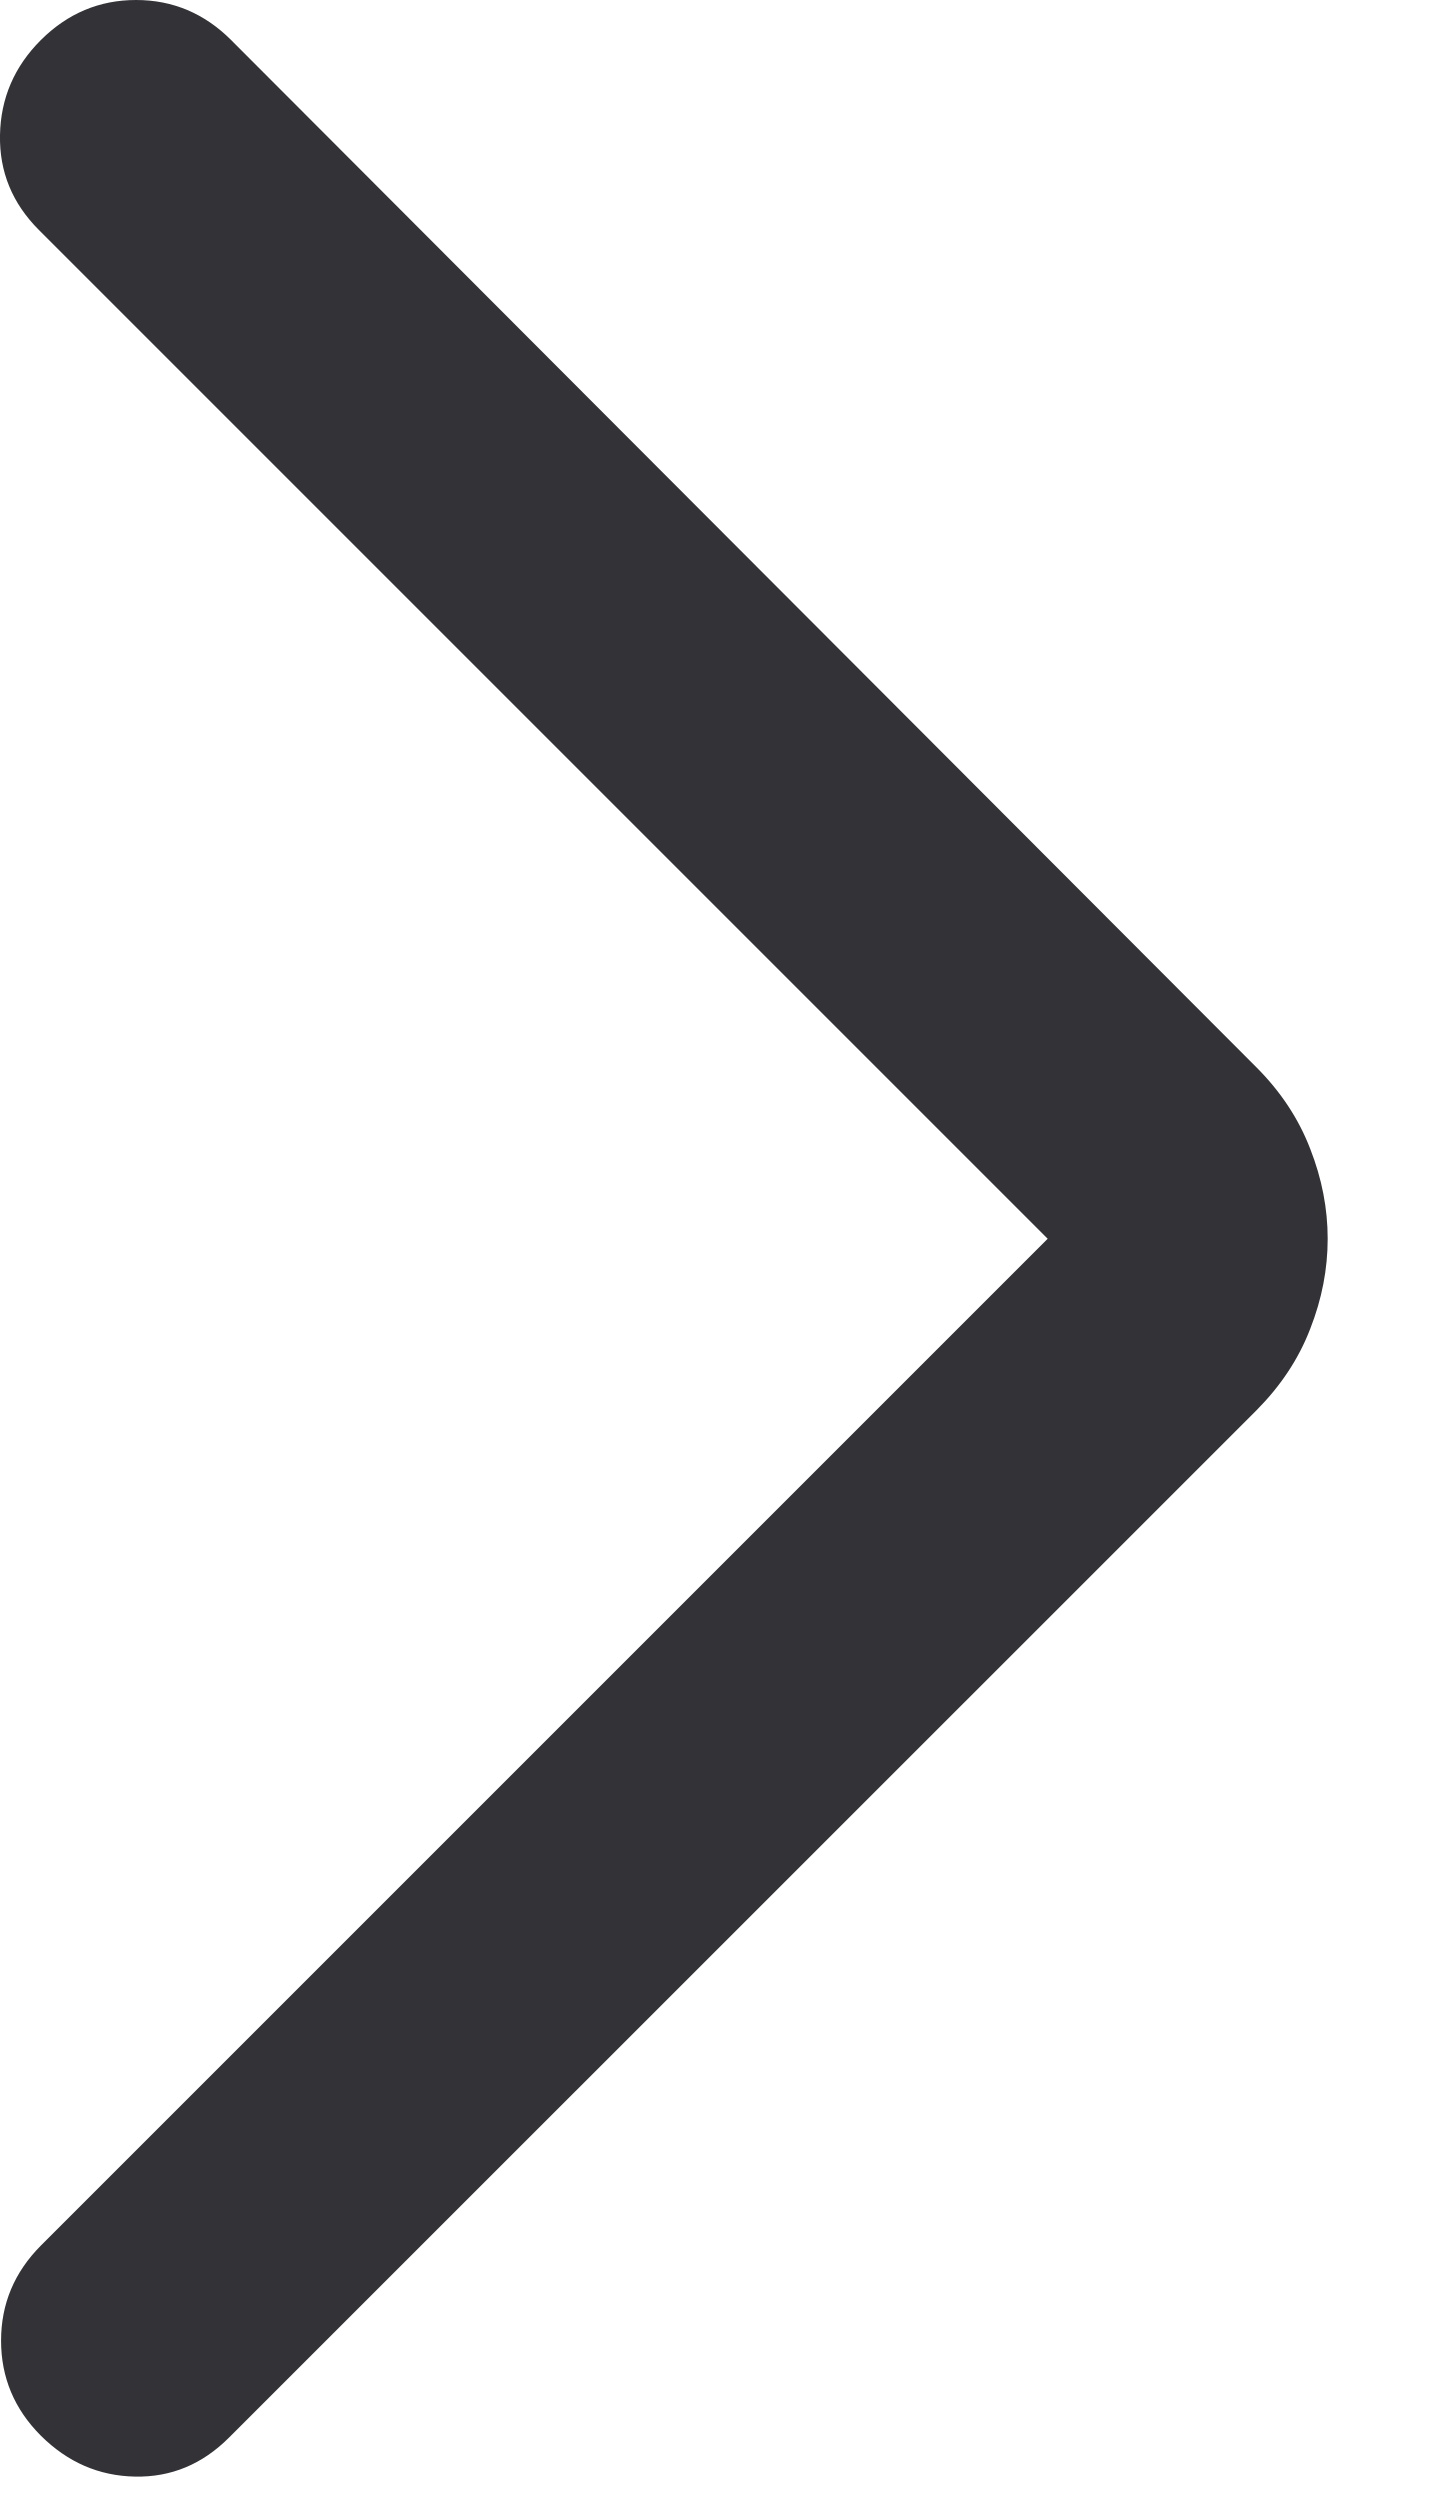
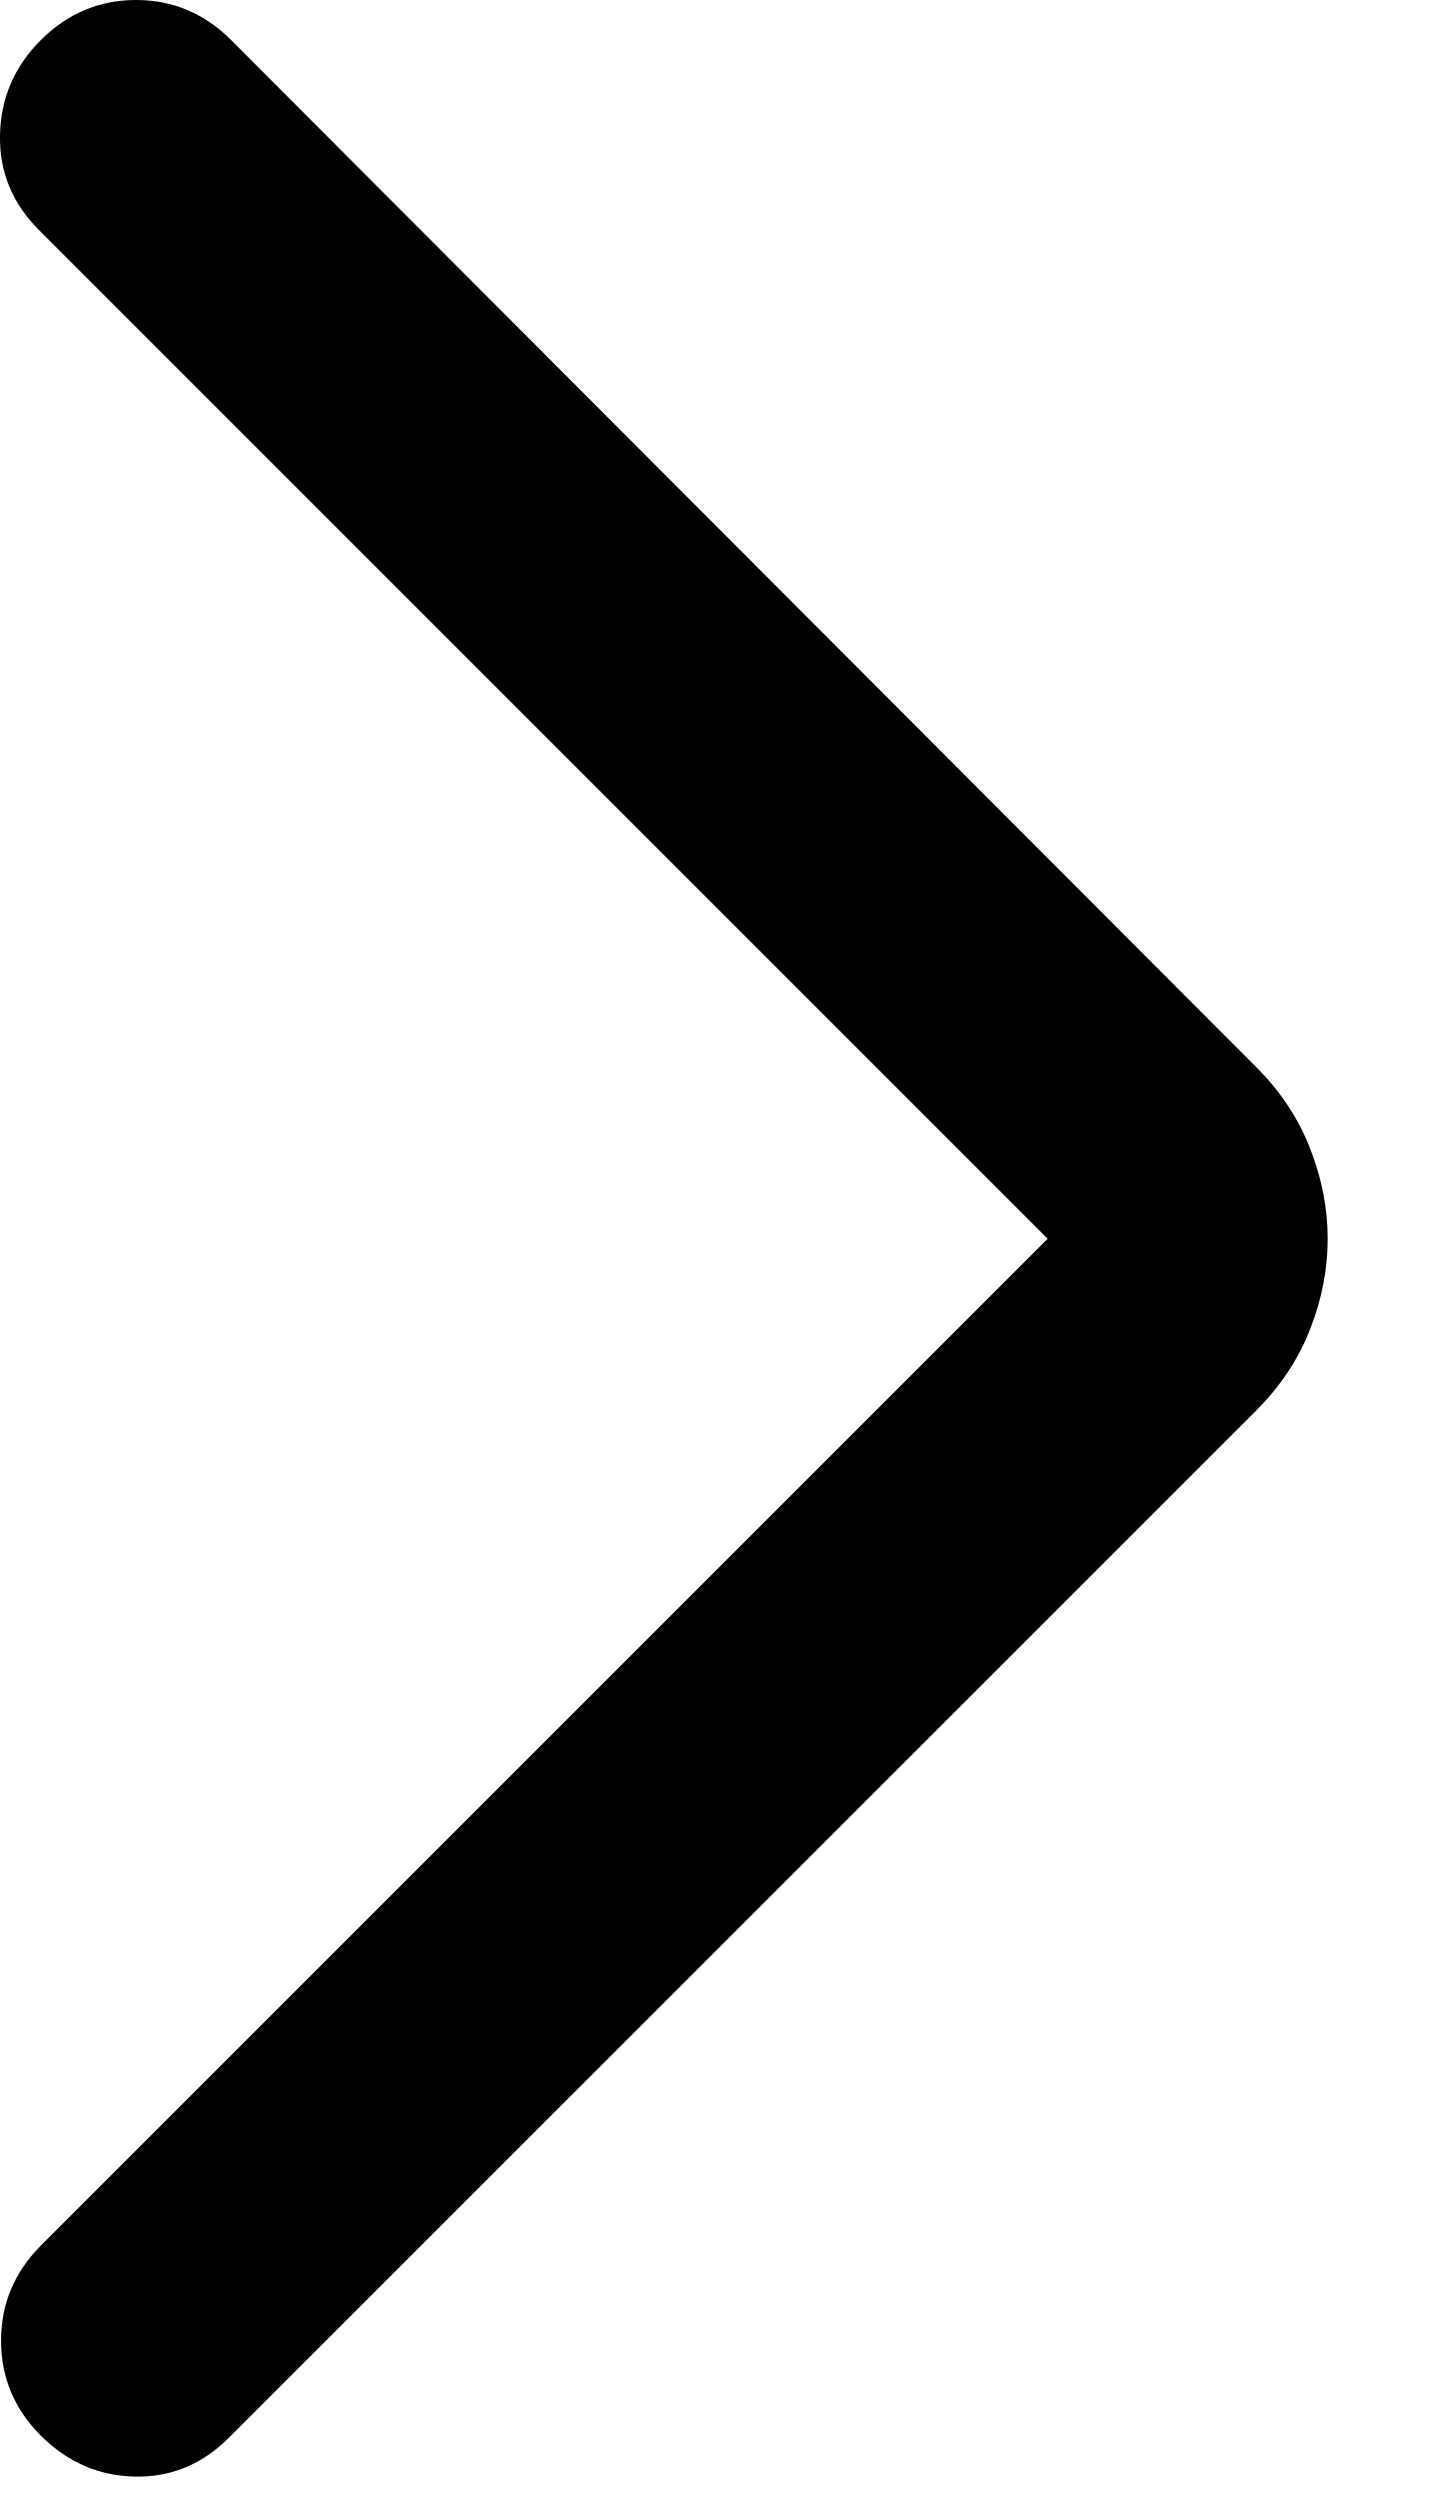
<svg xmlns="http://www.w3.org/2000/svg" width="8" height="14" viewBox="0 0 8 14" fill="none">
-   <path d="M5.867 6.937L0.218 1.288C0.069 1.139 -0.004 0.962 0 0.756C0.004 0.55 0.08 0.373 0.229 0.224C0.379 0.075 0.556 0 0.762 0C0.967 0 1.145 0.075 1.294 0.224L7.036 5.977C7.171 6.112 7.272 6.264 7.337 6.433C7.403 6.601 7.435 6.769 7.435 6.937C7.435 7.106 7.403 7.274 7.337 7.442C7.272 7.611 7.171 7.762 7.036 7.898L1.282 13.651C1.133 13.8 0.958 13.873 0.756 13.869C0.554 13.865 0.379 13.789 0.229 13.64C0.08 13.491 0.006 13.313 0.006 13.108C0.006 12.902 0.08 12.725 0.229 12.575L5.867 6.937Z" fill="#333236" />
+   <path d="M5.867 6.937L0.218 1.288C0.069 1.139 -0.004 0.962 0 0.756C0.004 0.55 0.08 0.373 0.229 0.224C0.379 0.075 0.556 0 0.762 0C0.967 0 1.145 0.075 1.294 0.224L7.036 5.977C7.171 6.112 7.272 6.264 7.337 6.433C7.403 6.601 7.435 6.769 7.435 6.937C7.435 7.106 7.403 7.274 7.337 7.442C7.272 7.611 7.171 7.762 7.036 7.898L1.282 13.651C1.133 13.8 0.958 13.873 0.756 13.869C0.554 13.865 0.379 13.789 0.229 13.64C0.08 13.491 0.006 13.313 0.006 13.108C0.006 12.902 0.08 12.725 0.229 12.575L5.867 6.937Z" fill="currentColor" />
</svg>
